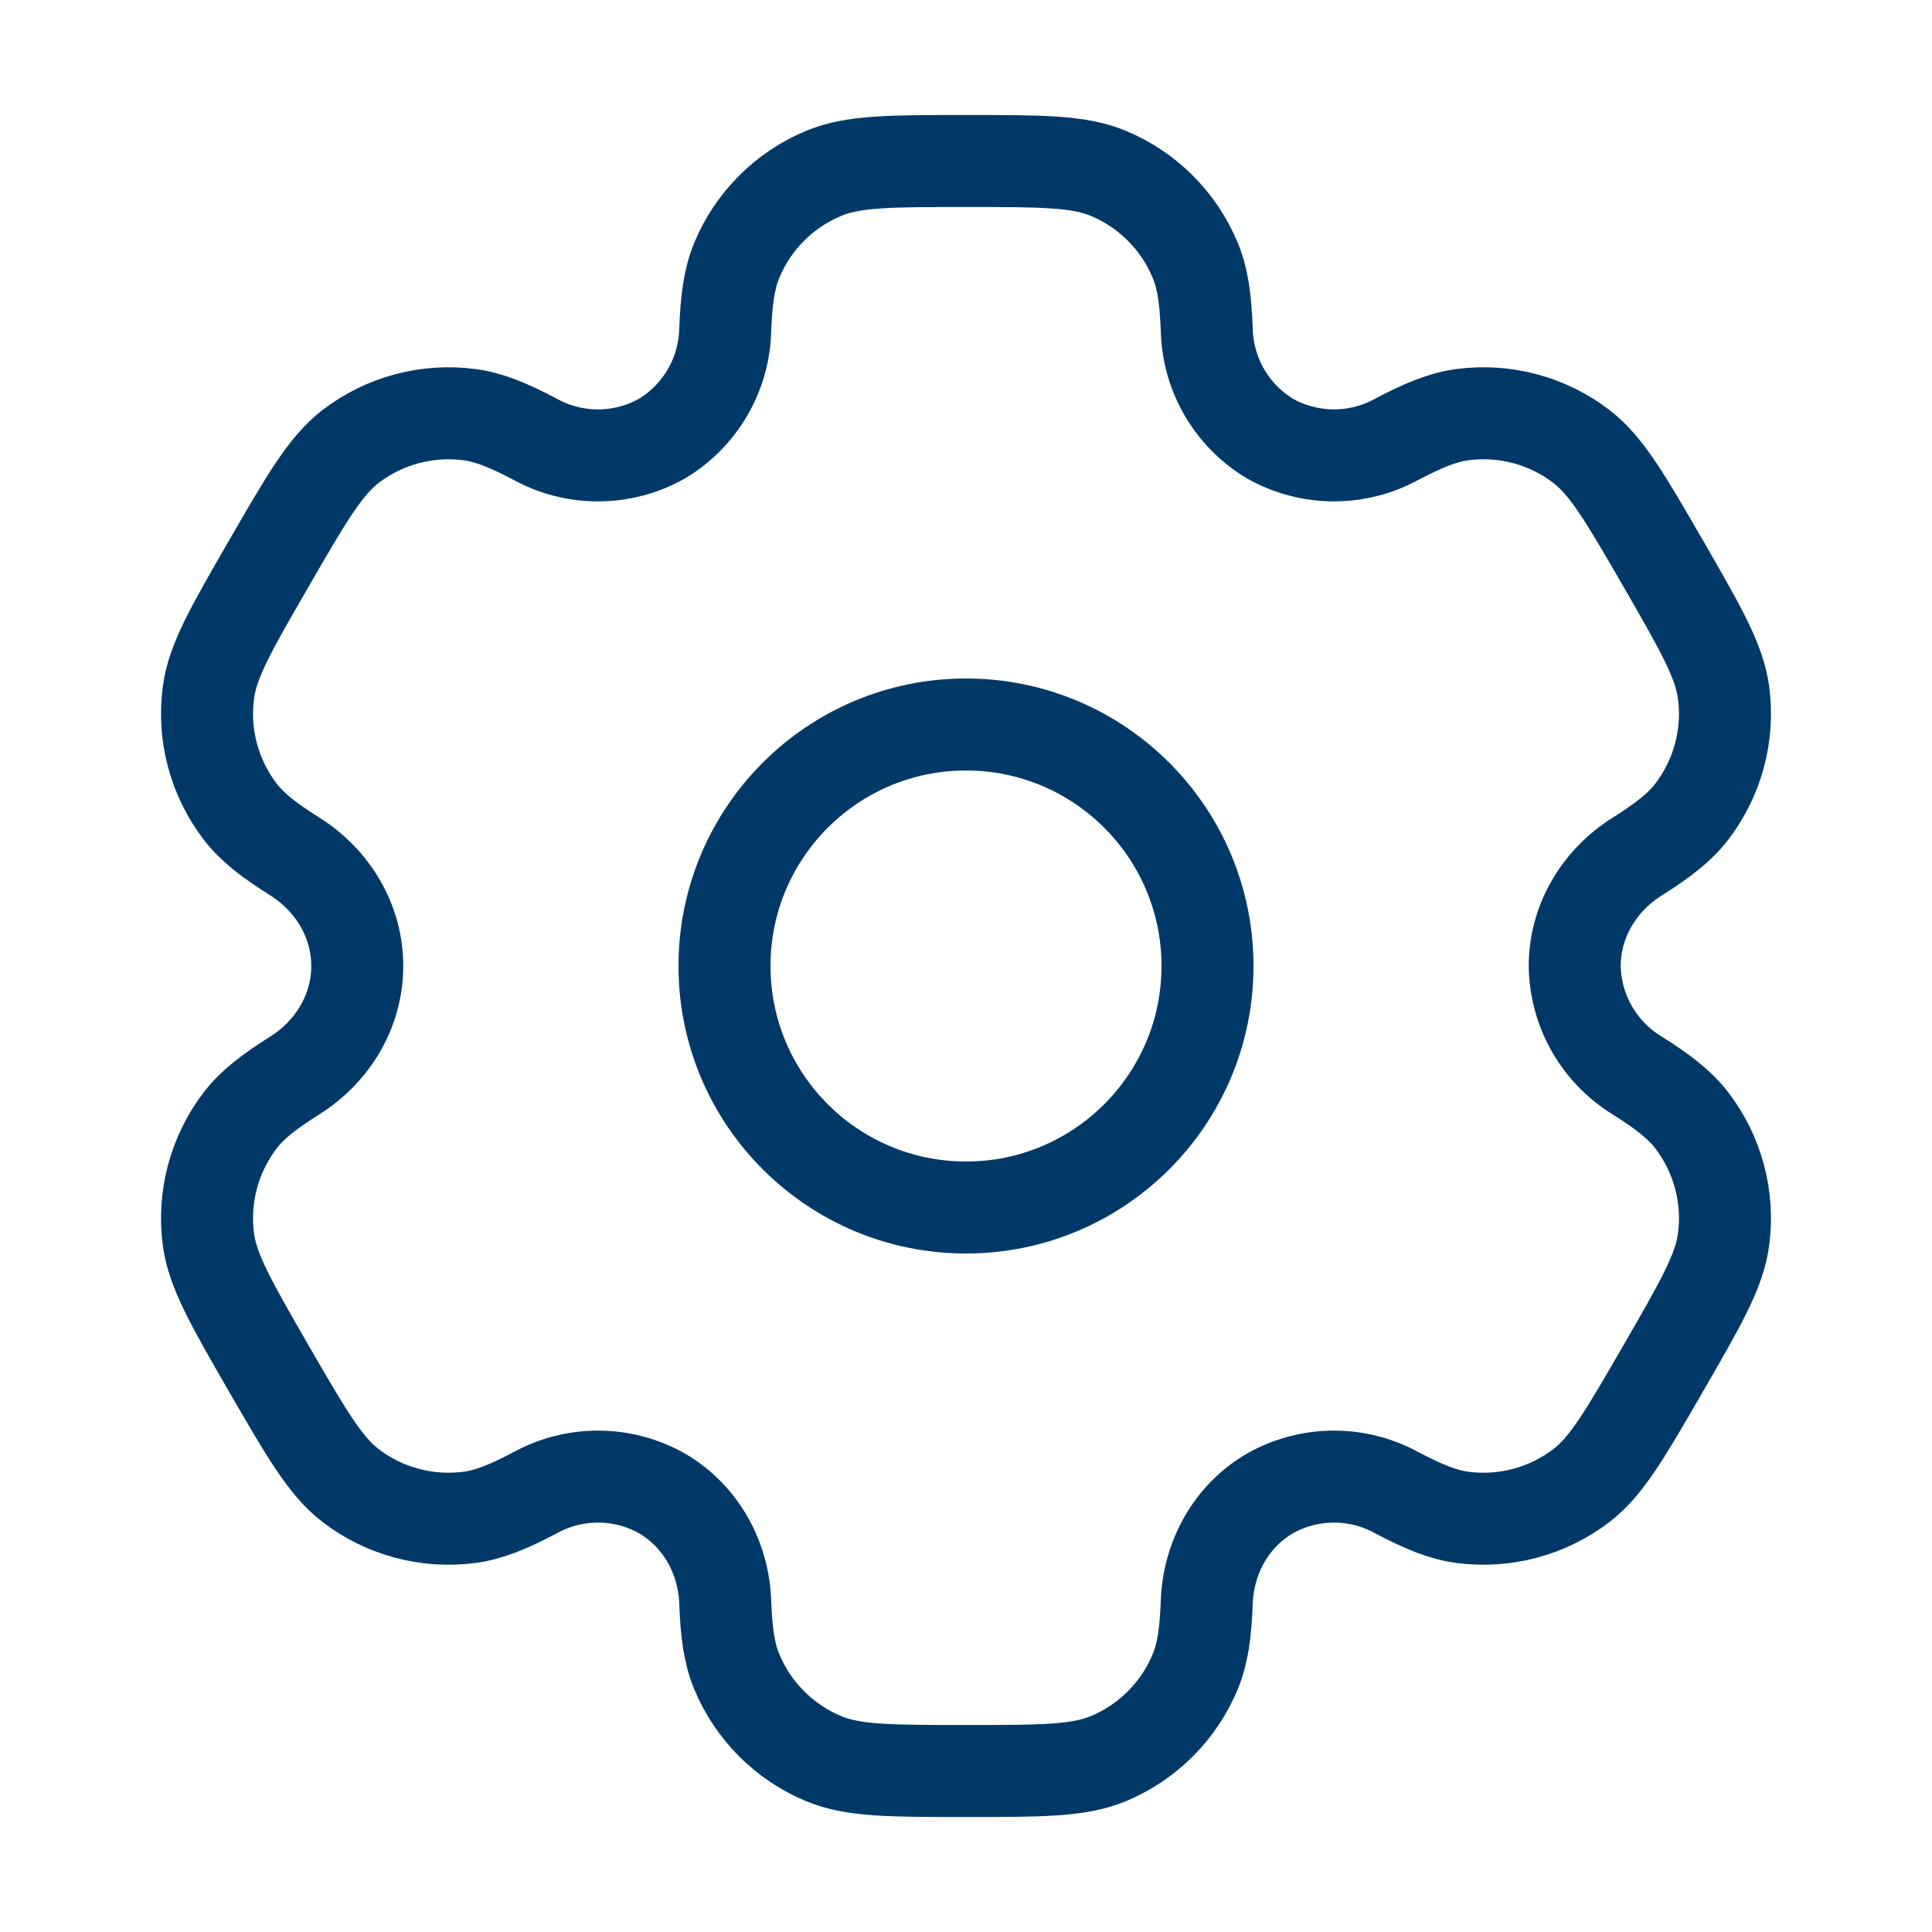
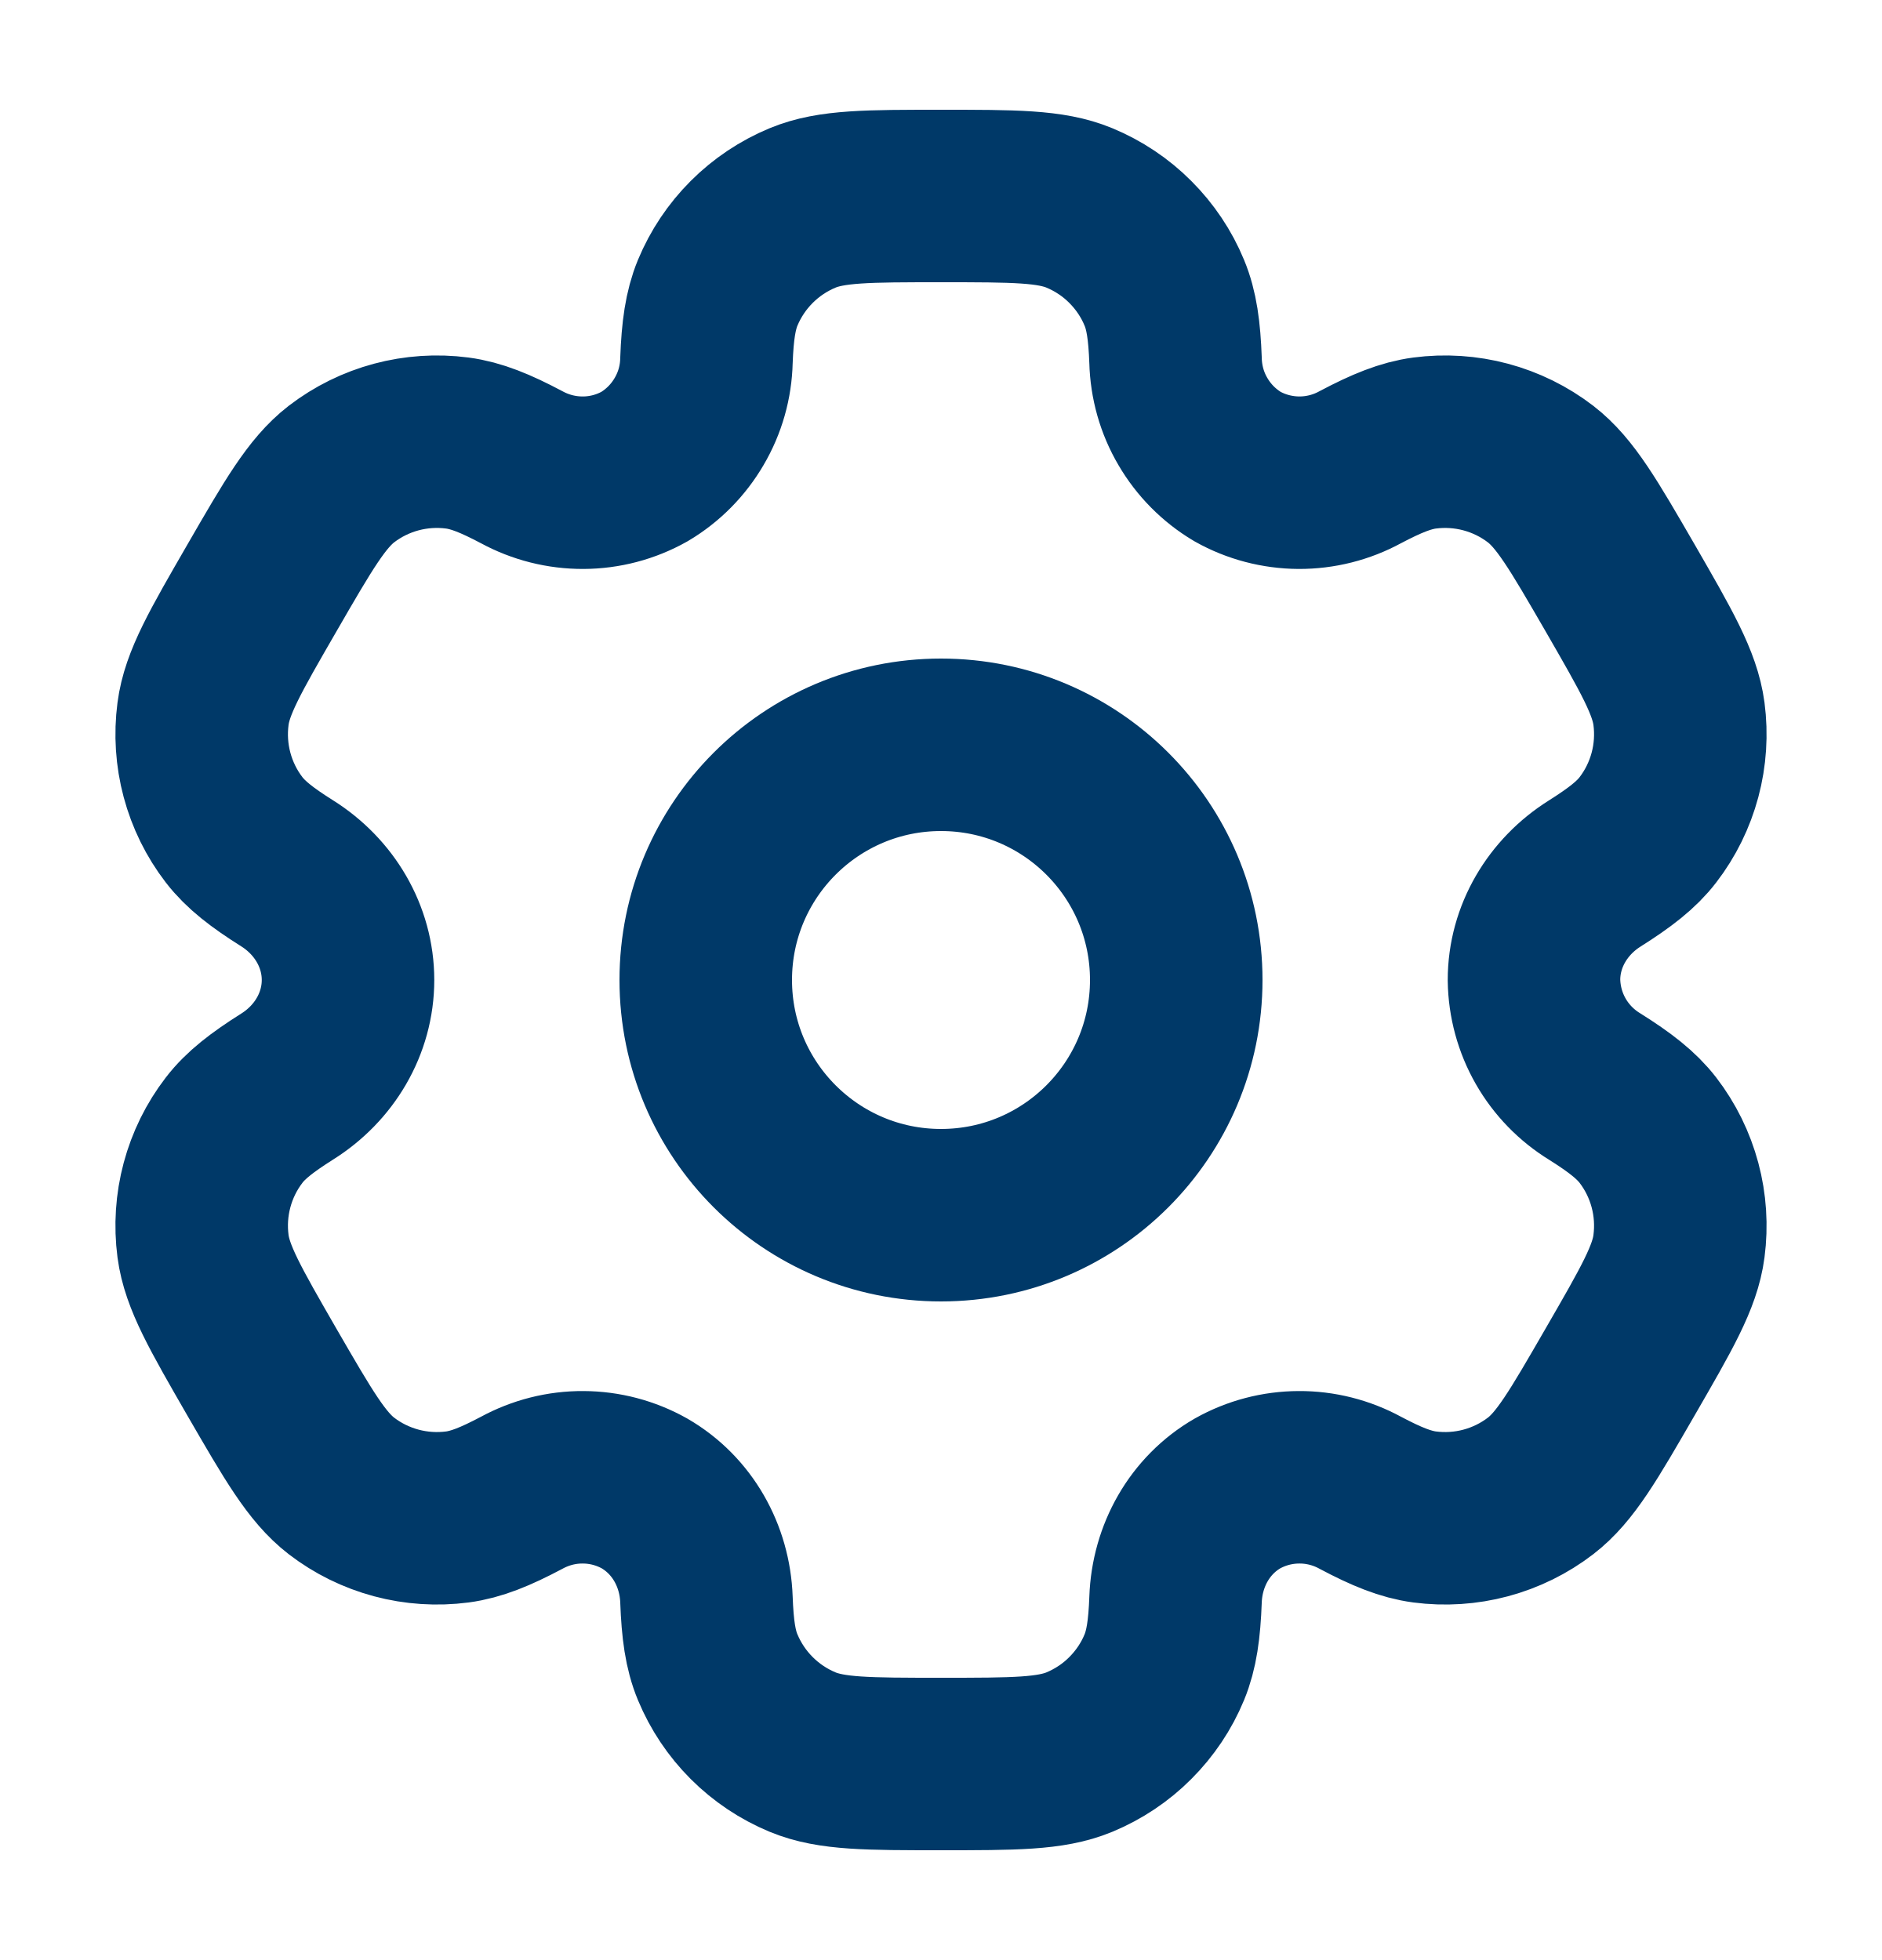
- <svg xmlns="http://www.w3.org/2000/svg" width="63" height="63" viewBox="0 0 63 63" fill="none">
-   <path d="M31.5 39.375C35.849 39.375 39.375 35.849 39.375 31.5C39.375 27.151 35.849 23.625 31.5 23.625C27.151 23.625 23.625 27.151 23.625 31.5C23.625 35.849 27.151 39.375 31.5 39.375Z" stroke="#003968" stroke-width="3" />
-   <path d="M36.133 5.649C35.17 5.25 33.947 5.25 31.5 5.25C29.053 5.25 27.83 5.25 26.867 5.649C26.23 5.913 25.65 6.3 25.163 6.788C24.675 7.275 24.288 7.854 24.024 8.492C23.782 9.077 23.685 9.762 23.649 10.757C23.631 11.476 23.432 12.179 23.07 12.8C22.707 13.422 22.193 13.941 21.575 14.309C20.947 14.66 20.24 14.846 19.521 14.85C18.802 14.854 18.093 14.675 17.462 14.33C16.579 13.863 15.942 13.605 15.309 13.521C13.929 13.34 12.534 13.714 11.429 14.561C10.605 15.199 9.991 16.257 8.767 18.375C7.544 20.493 6.93 21.551 6.796 22.588C6.706 23.272 6.751 23.967 6.93 24.633C7.108 25.299 7.416 25.923 7.836 26.471C8.224 26.974 8.767 27.397 9.61 27.927C10.852 28.707 11.65 30.035 11.65 31.5C11.65 32.965 10.852 34.293 9.61 35.07C8.767 35.603 8.221 36.026 7.836 36.529C7.416 37.077 7.108 37.701 6.93 38.367C6.751 39.033 6.706 39.728 6.796 40.412C6.933 41.446 7.544 42.507 8.765 44.625C9.991 46.743 10.602 47.801 11.429 48.439C11.976 48.859 12.601 49.167 13.267 49.345C13.933 49.523 14.628 49.569 15.312 49.479C15.942 49.395 16.579 49.137 17.462 48.67C18.093 48.325 18.802 48.147 19.521 48.15C20.24 48.154 20.947 48.34 21.575 48.691C22.843 49.426 23.596 50.778 23.649 52.243C23.685 53.24 23.78 53.923 24.024 54.508C24.288 55.145 24.675 55.725 25.163 56.212C25.65 56.7 26.23 57.087 26.867 57.351C27.83 57.75 29.053 57.75 31.5 57.75C33.947 57.75 35.17 57.75 36.133 57.351C36.77 57.087 37.35 56.7 37.837 56.212C38.325 55.725 38.712 55.145 38.976 54.508C39.218 53.923 39.315 53.24 39.351 52.243C39.404 50.778 40.157 49.423 41.425 48.691C42.053 48.34 42.76 48.154 43.479 48.15C44.199 48.147 44.907 48.325 45.538 48.67C46.42 49.137 47.058 49.395 47.688 49.479C48.372 49.569 49.067 49.523 49.733 49.345C50.399 49.167 51.024 48.859 51.571 48.439C52.398 47.804 53.009 46.743 54.233 44.625C55.456 42.507 56.07 41.449 56.204 40.412C56.294 39.728 56.249 39.033 56.07 38.367C55.892 37.701 55.584 37.077 55.164 36.529C54.776 36.026 54.233 35.603 53.39 35.073C52.775 34.698 52.266 34.174 51.909 33.549C51.553 32.925 51.36 32.219 51.35 31.5C51.35 30.035 52.148 28.707 53.39 27.93C54.233 27.397 54.779 26.974 55.164 26.471C55.584 25.923 55.892 25.299 56.07 24.633C56.249 23.967 56.294 23.272 56.204 22.588C56.067 21.554 55.456 20.493 54.235 18.375C53.009 16.257 52.398 15.199 51.571 14.561C51.024 14.141 50.399 13.833 49.733 13.655C49.067 13.476 48.372 13.431 47.688 13.521C47.058 13.605 46.42 13.863 45.536 14.33C44.905 14.674 44.197 14.853 43.478 14.849C42.759 14.845 42.053 14.66 41.425 14.309C40.807 13.941 40.293 13.422 39.93 12.8C39.568 12.179 39.368 11.476 39.351 10.757C39.315 9.76 39.22 9.077 38.976 8.492C38.712 7.854 38.325 7.275 37.837 6.788C37.35 6.3 36.77 5.913 36.133 5.649Z" stroke="#003968" stroke-width="3" />
+ <svg xmlns="http://www.w3.org/2000/svg" width="24" height="25" viewBox="0 0 24 25" fill="none">
+   <path d="M12 15.5C13.657 15.5 15 14.157 15 12.5C15 10.843 13.657 9.5 12 9.5C10.343 9.5 9 10.843 9 12.5C9 14.157 10.343 15.5 12 15.5Z" stroke="#003968" stroke-width="2.2" />
+   <path d="M13.765 2.652C13.398 2.5 12.932 2.5 12 2.5C11.068 2.5 10.602 2.5 10.235 2.652C9.992 2.753 9.772 2.9 9.586 3.086C9.4 3.272 9.253 3.492 9.152 3.735C9.06 3.958 9.023 4.219 9.009 4.598C9.003 4.872 8.927 5.14 8.788 5.376C8.65 5.613 8.454 5.811 8.219 5.951C7.98 6.085 7.711 6.156 7.437 6.157C7.162 6.158 6.893 6.09 6.652 5.959C6.316 5.781 6.073 5.683 5.832 5.651C5.306 5.582 4.775 5.724 4.354 6.047C4.04 6.29 3.806 6.693 3.34 7.5C2.874 8.307 2.64 8.71 2.589 9.105C2.555 9.365 2.572 9.63 2.64 9.884C2.708 10.138 2.825 10.376 2.985 10.584C3.133 10.776 3.34 10.937 3.661 11.139C4.134 11.436 4.438 11.942 4.438 12.5C4.438 13.058 4.134 13.564 3.661 13.86C3.34 14.063 3.132 14.224 2.985 14.416C2.825 14.624 2.708 14.862 2.64 15.116C2.572 15.37 2.555 15.634 2.589 15.895C2.641 16.289 2.874 16.693 3.339 17.5C3.806 18.307 4.039 18.71 4.354 18.953C4.562 19.113 4.8 19.23 5.054 19.298C5.308 19.366 5.573 19.383 5.833 19.349C6.073 19.317 6.316 19.219 6.652 19.041C6.893 18.91 7.162 18.841 7.437 18.843C7.711 18.844 7.98 18.915 8.219 19.049C8.702 19.329 8.989 19.844 9.009 20.402C9.023 20.782 9.059 21.042 9.152 21.265C9.253 21.508 9.4 21.728 9.586 21.914C9.772 22.1 9.992 22.247 10.235 22.348C10.602 22.5 11.068 22.5 12 22.5C12.932 22.5 13.398 22.5 13.765 22.348C14.008 22.247 14.229 22.1 14.414 21.914C14.6 21.728 14.748 21.508 14.848 21.265C14.94 21.042 14.977 20.782 14.991 20.402C15.011 19.844 15.298 19.328 15.781 19.049C16.02 18.915 16.289 18.844 16.564 18.843C16.837 18.841 17.108 18.91 17.348 19.041C17.684 19.219 17.927 19.317 18.167 19.349C18.427 19.383 18.692 19.366 18.946 19.298C19.2 19.23 19.438 19.113 19.646 18.953C19.961 18.711 20.194 18.307 20.66 17.5C21.126 16.693 21.36 16.29 21.411 15.895C21.445 15.634 21.428 15.37 21.36 15.116C21.292 14.862 21.175 14.624 21.015 14.416C20.867 14.224 20.66 14.063 20.339 13.861C20.105 13.718 19.911 13.519 19.775 13.281C19.639 13.043 19.566 12.774 19.562 12.5C19.562 11.942 19.866 11.436 20.339 11.14C20.66 10.937 20.868 10.776 21.015 10.584C21.175 10.376 21.292 10.138 21.36 9.884C21.428 9.63 21.445 9.365 21.411 9.105C21.359 8.711 21.126 8.307 20.661 7.5C20.194 6.693 19.961 6.29 19.646 6.047C19.438 5.887 19.2 5.77 18.946 5.702C18.692 5.634 18.427 5.617 18.167 5.651C17.927 5.683 17.684 5.781 17.347 5.959C17.107 6.09 16.837 6.158 16.563 6.157C16.289 6.155 16.02 6.085 15.781 5.951C15.546 5.811 15.35 5.613 15.212 5.376C15.073 5.14 14.998 4.872 14.991 4.598C14.977 4.218 14.941 3.958 14.848 3.735C14.748 3.492 14.6 3.272 14.414 3.086C14.229 2.9 14.008 2.753 13.765 2.652Z" stroke="#003968" stroke-width="2.2" />
</svg>
